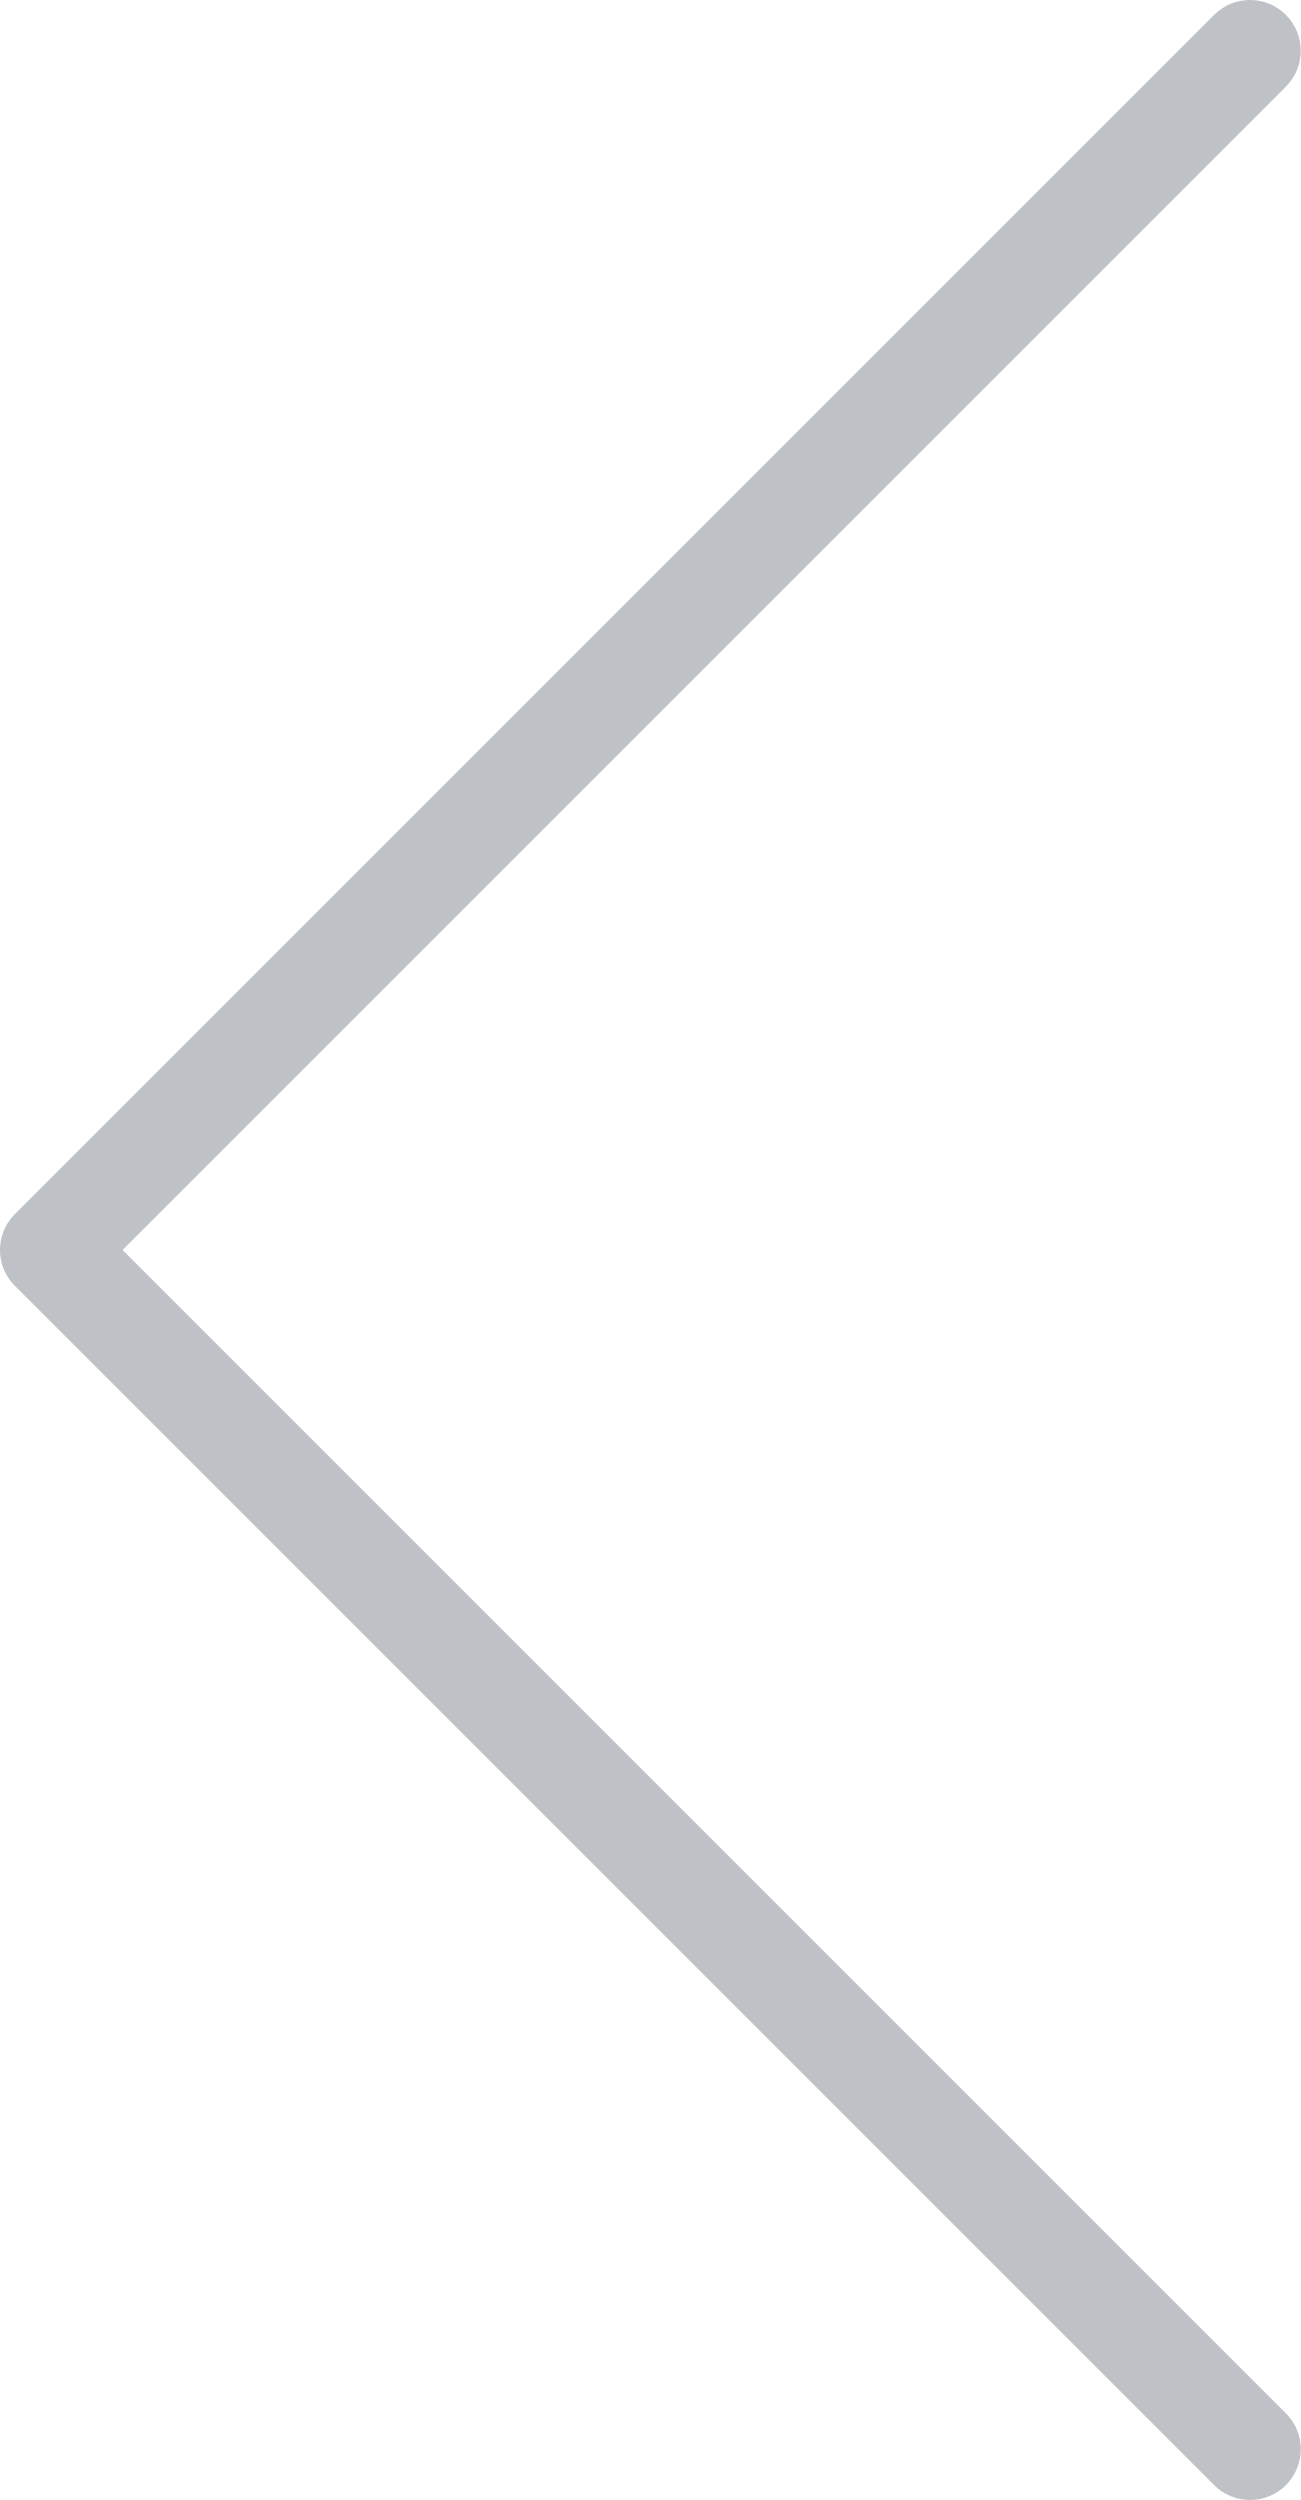
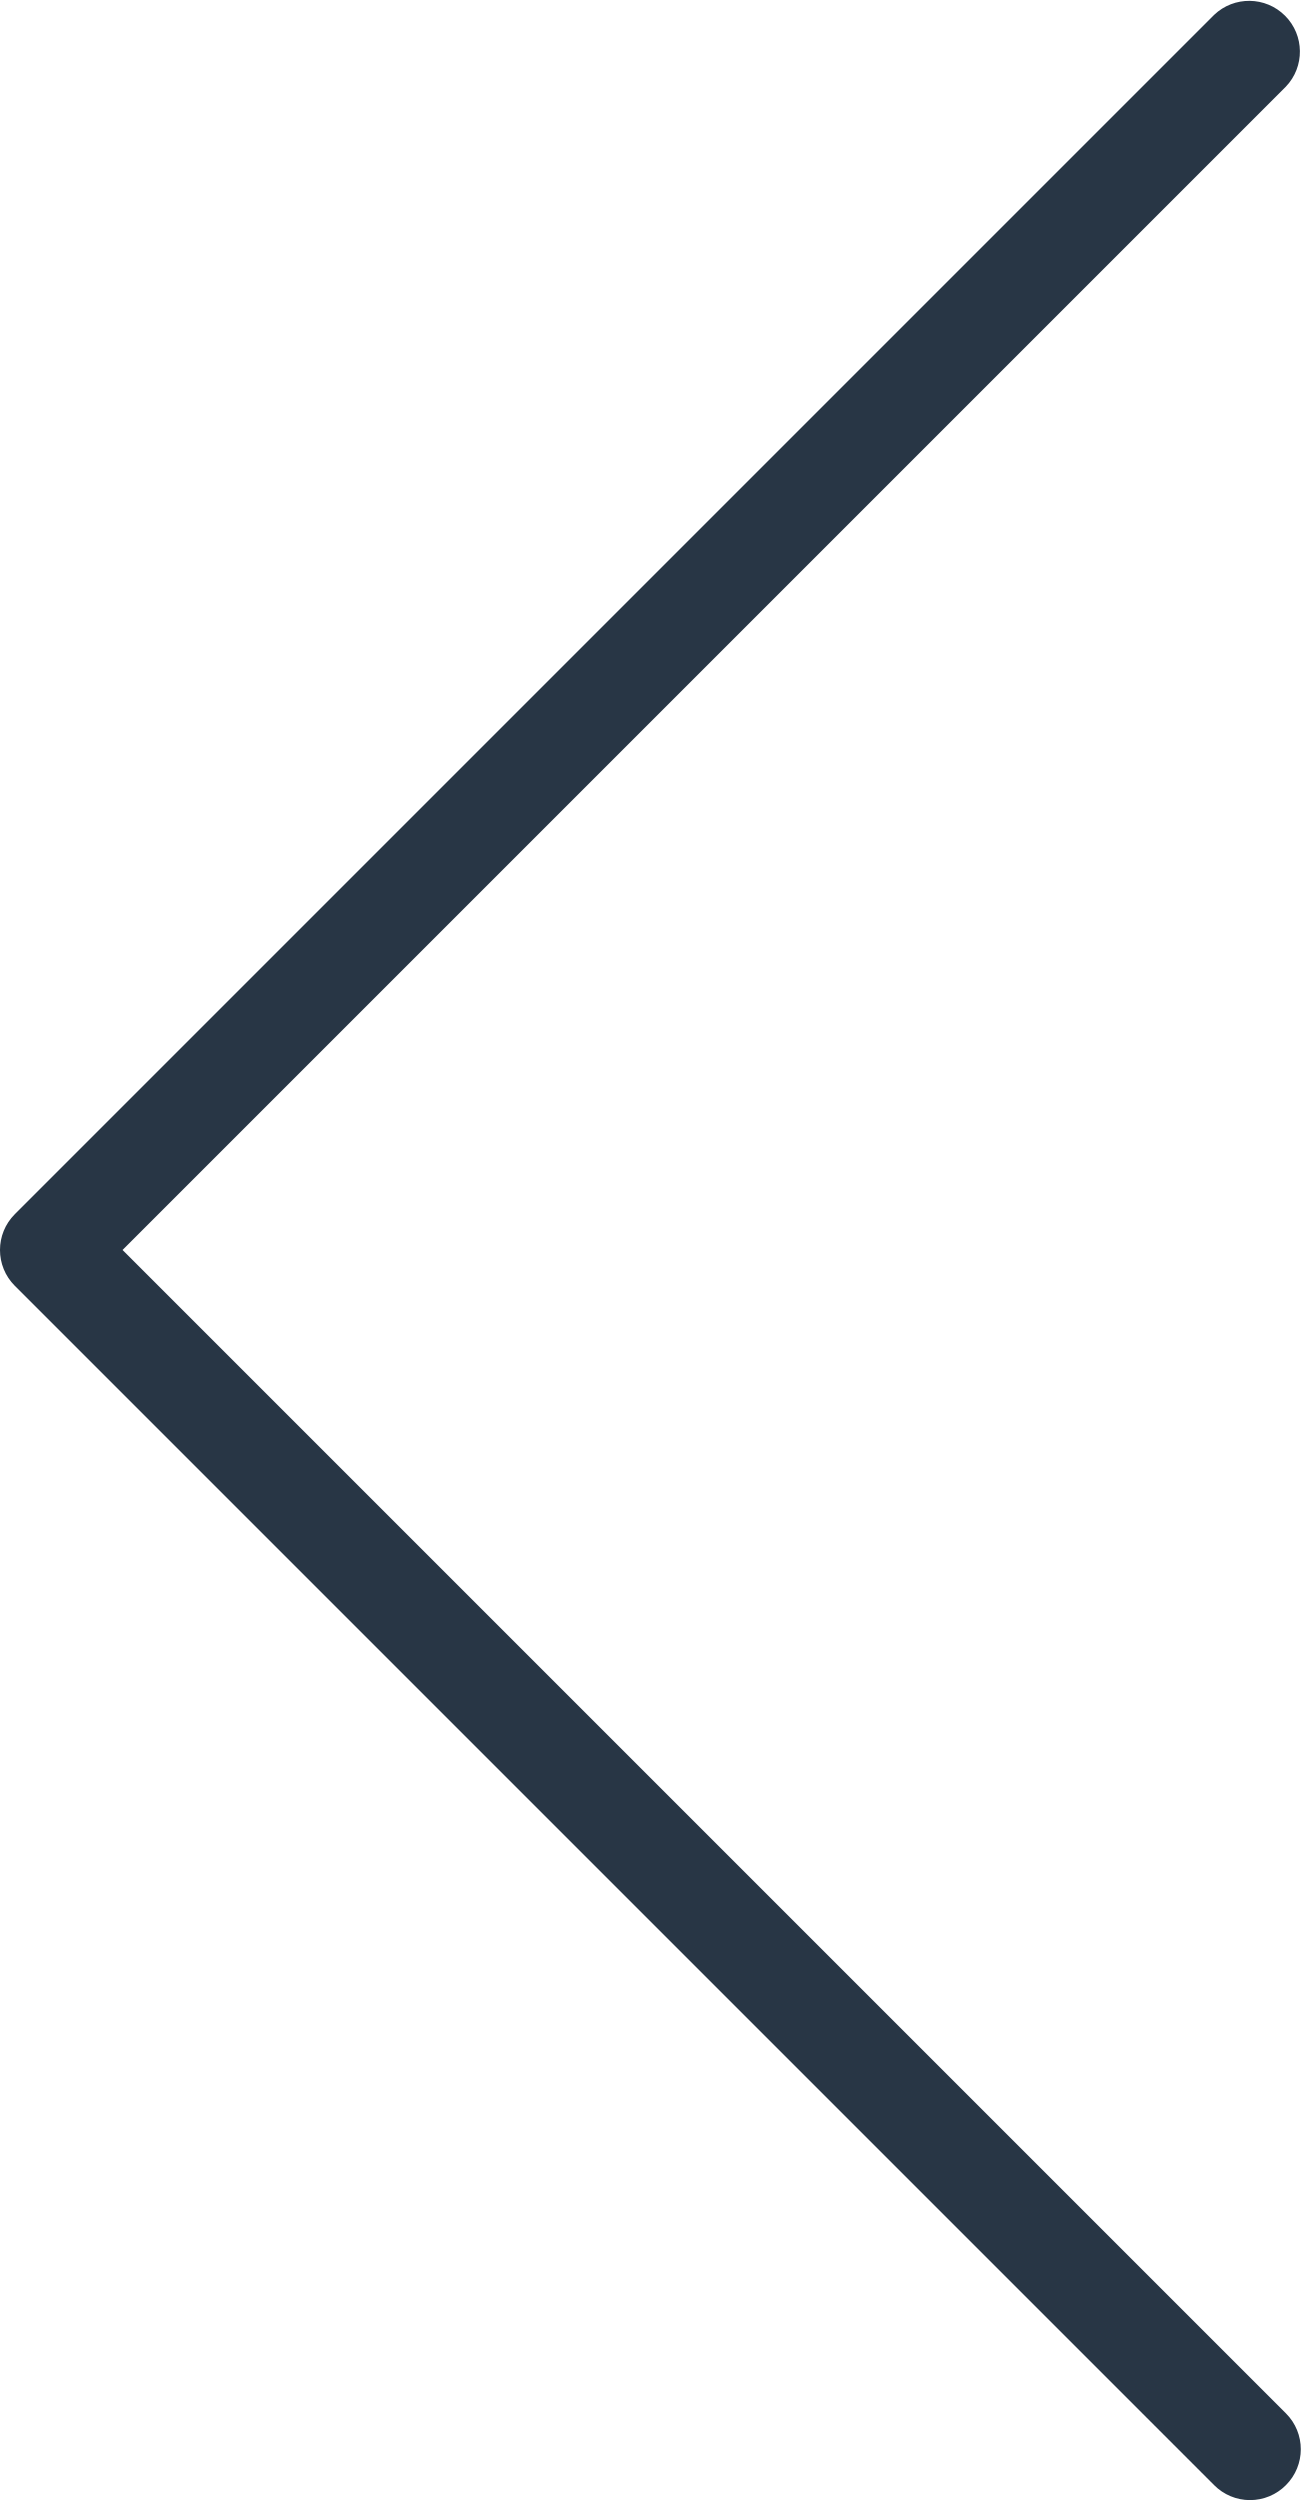
- <svg xmlns="http://www.w3.org/2000/svg" version="1.1" id="Layer_1" x="0px" y="0px" width="21.706px" height="41.719px" viewBox="0 0 21.706 41.719" enable-background="new 0 0 21.706 41.719" xml:space="preserve">
-   <path fill="#bec2c7" d="M2.045,20.859L21.458,1.446c0.331-0.331,0.331-0.867,0-1.198c-0.33-0.331-0.867-0.331-1.197,0L0.248,20.261 c-0.331,0.33-0.331,0.867,0,1.197l20.013,20.013c0.164,0.165,0.382,0.248,0.599,0.248s0.434-0.083,0.599-0.248 c0.331-0.331,0.331-0.867,0-1.198L2.045,20.859z" />
+ <svg xmlns="http://www.w3.org/2000/svg" width="21.706" height="41.719">
+   <path fill="#283645" d="M2.045 20.859L21.458 1.446A.847.847 0 0 0 20.261.248L.248 20.261a.846.846 0 0 0 0 1.197l20.013 20.013a.843.843 0 0 0 1.198 0 .847.847 0 0 0 0-1.198L2.045 20.859z" />
</svg>
